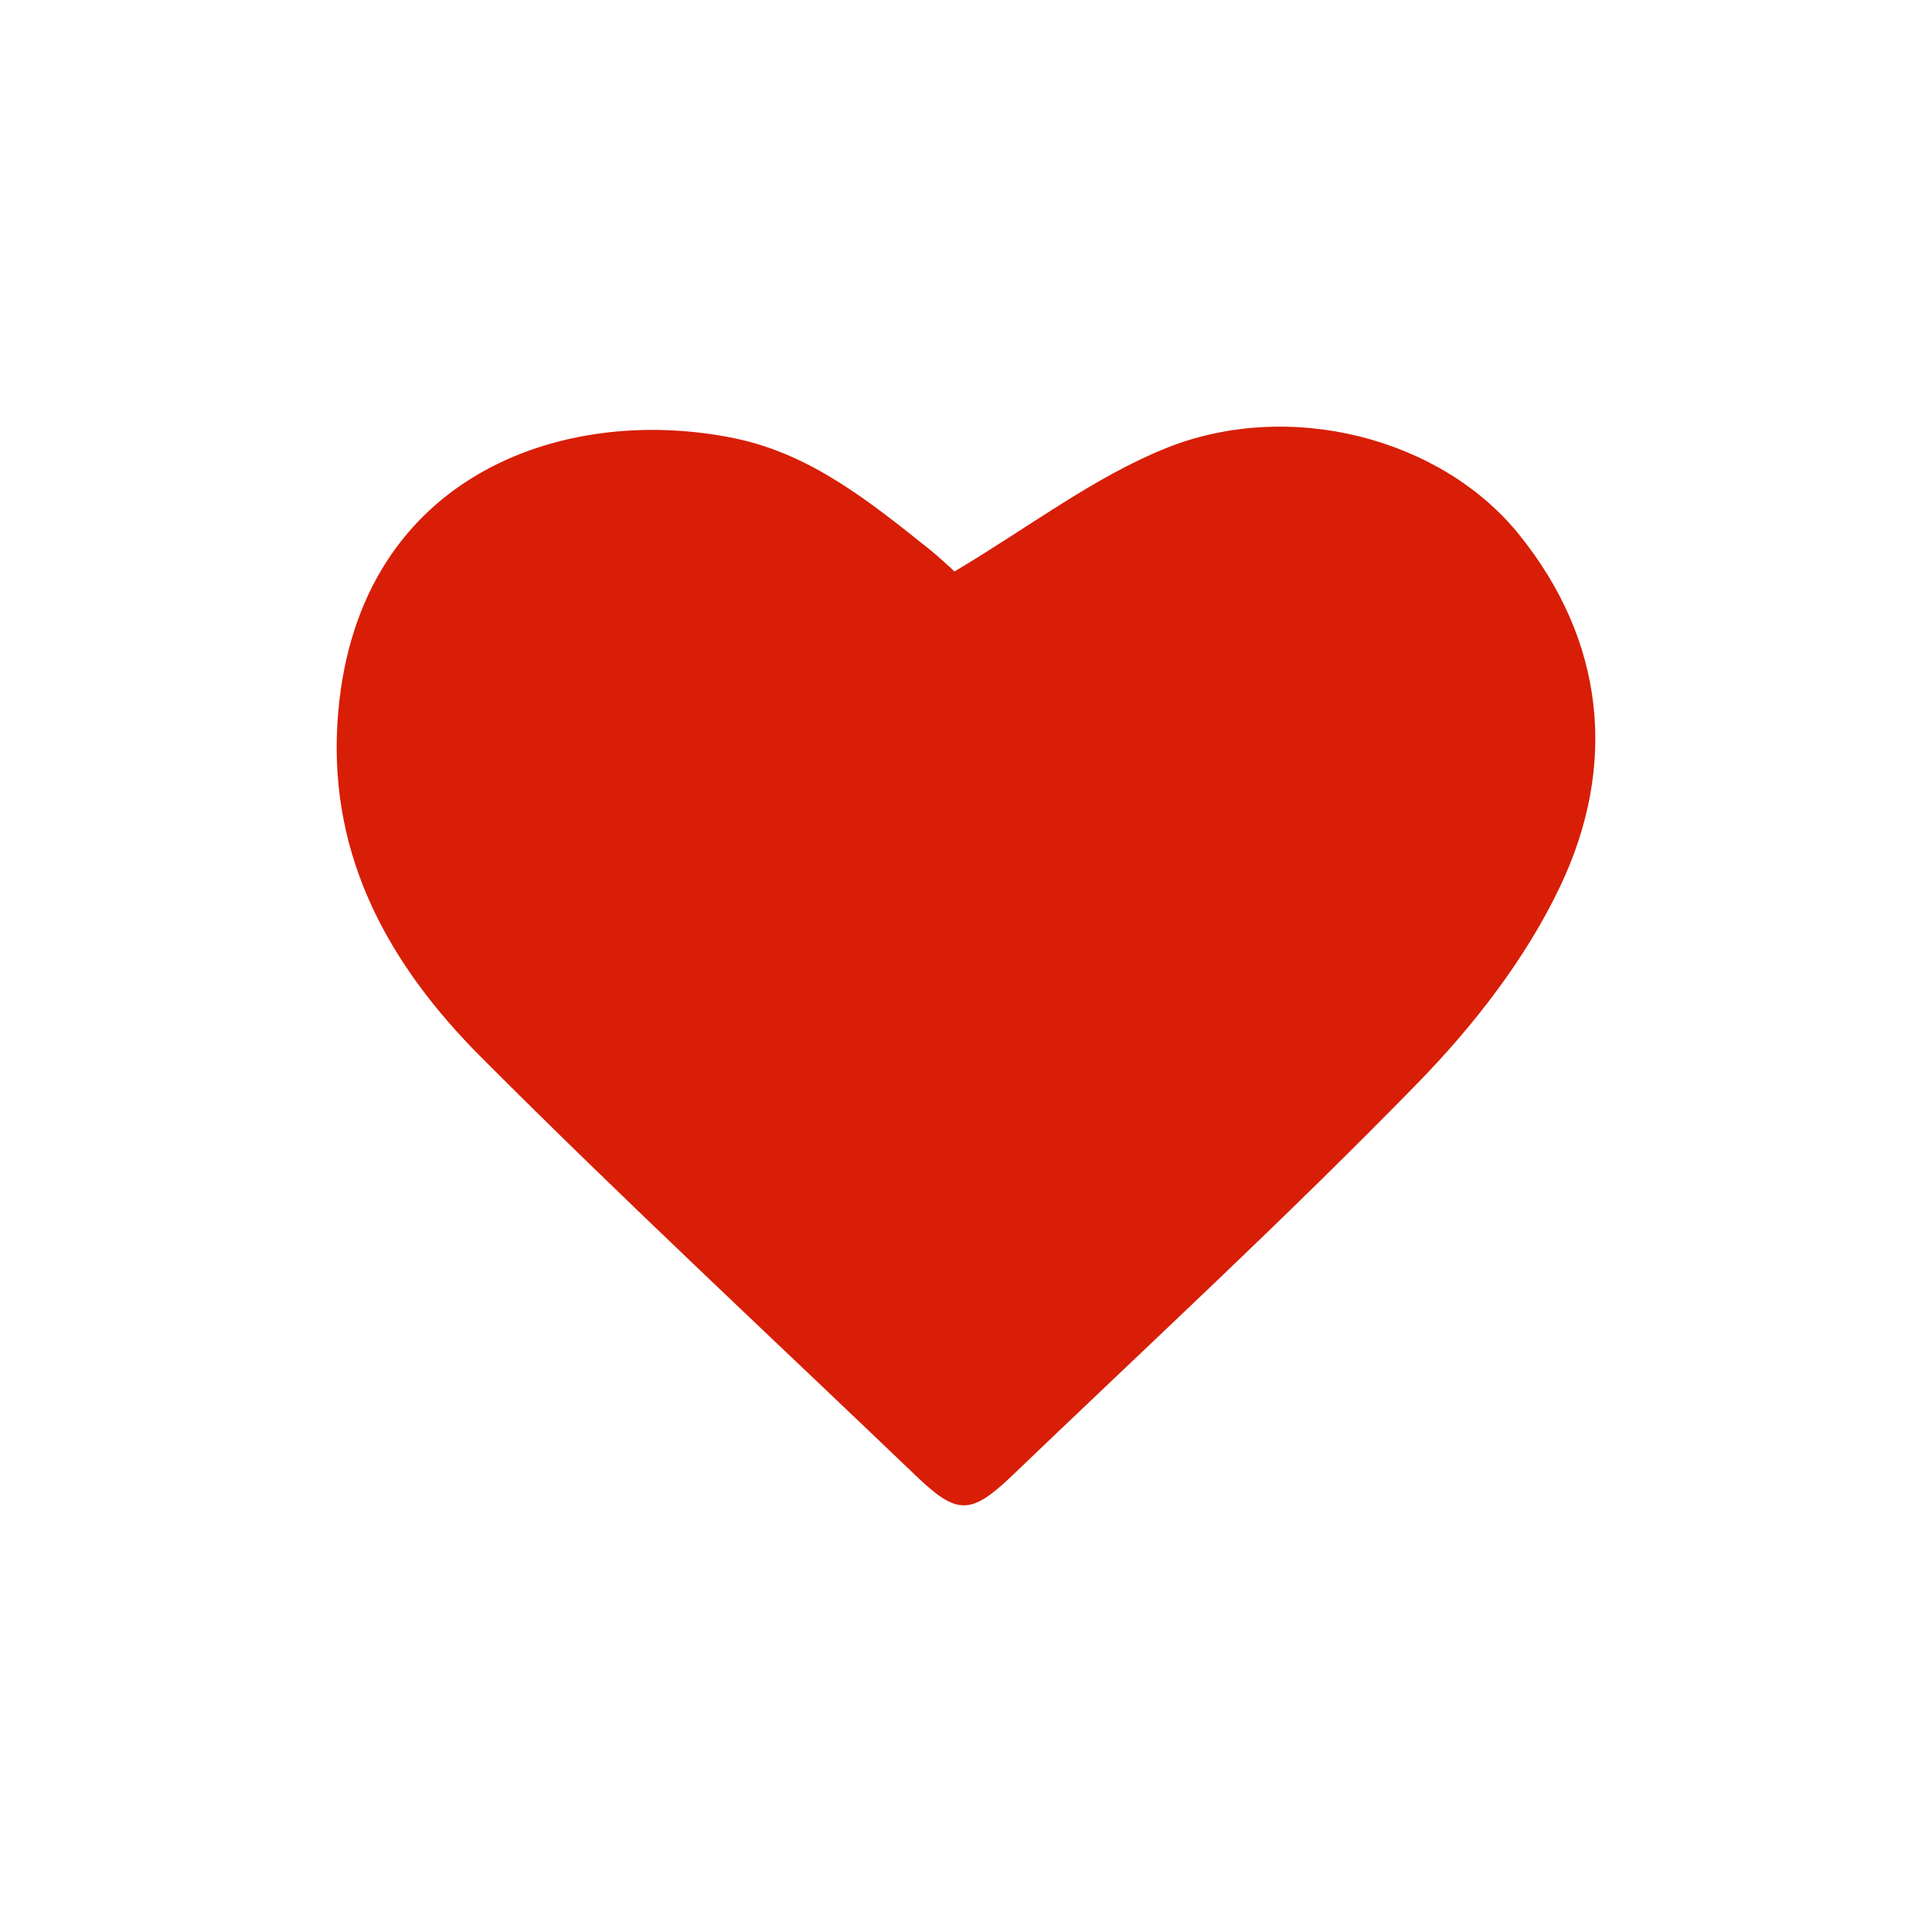
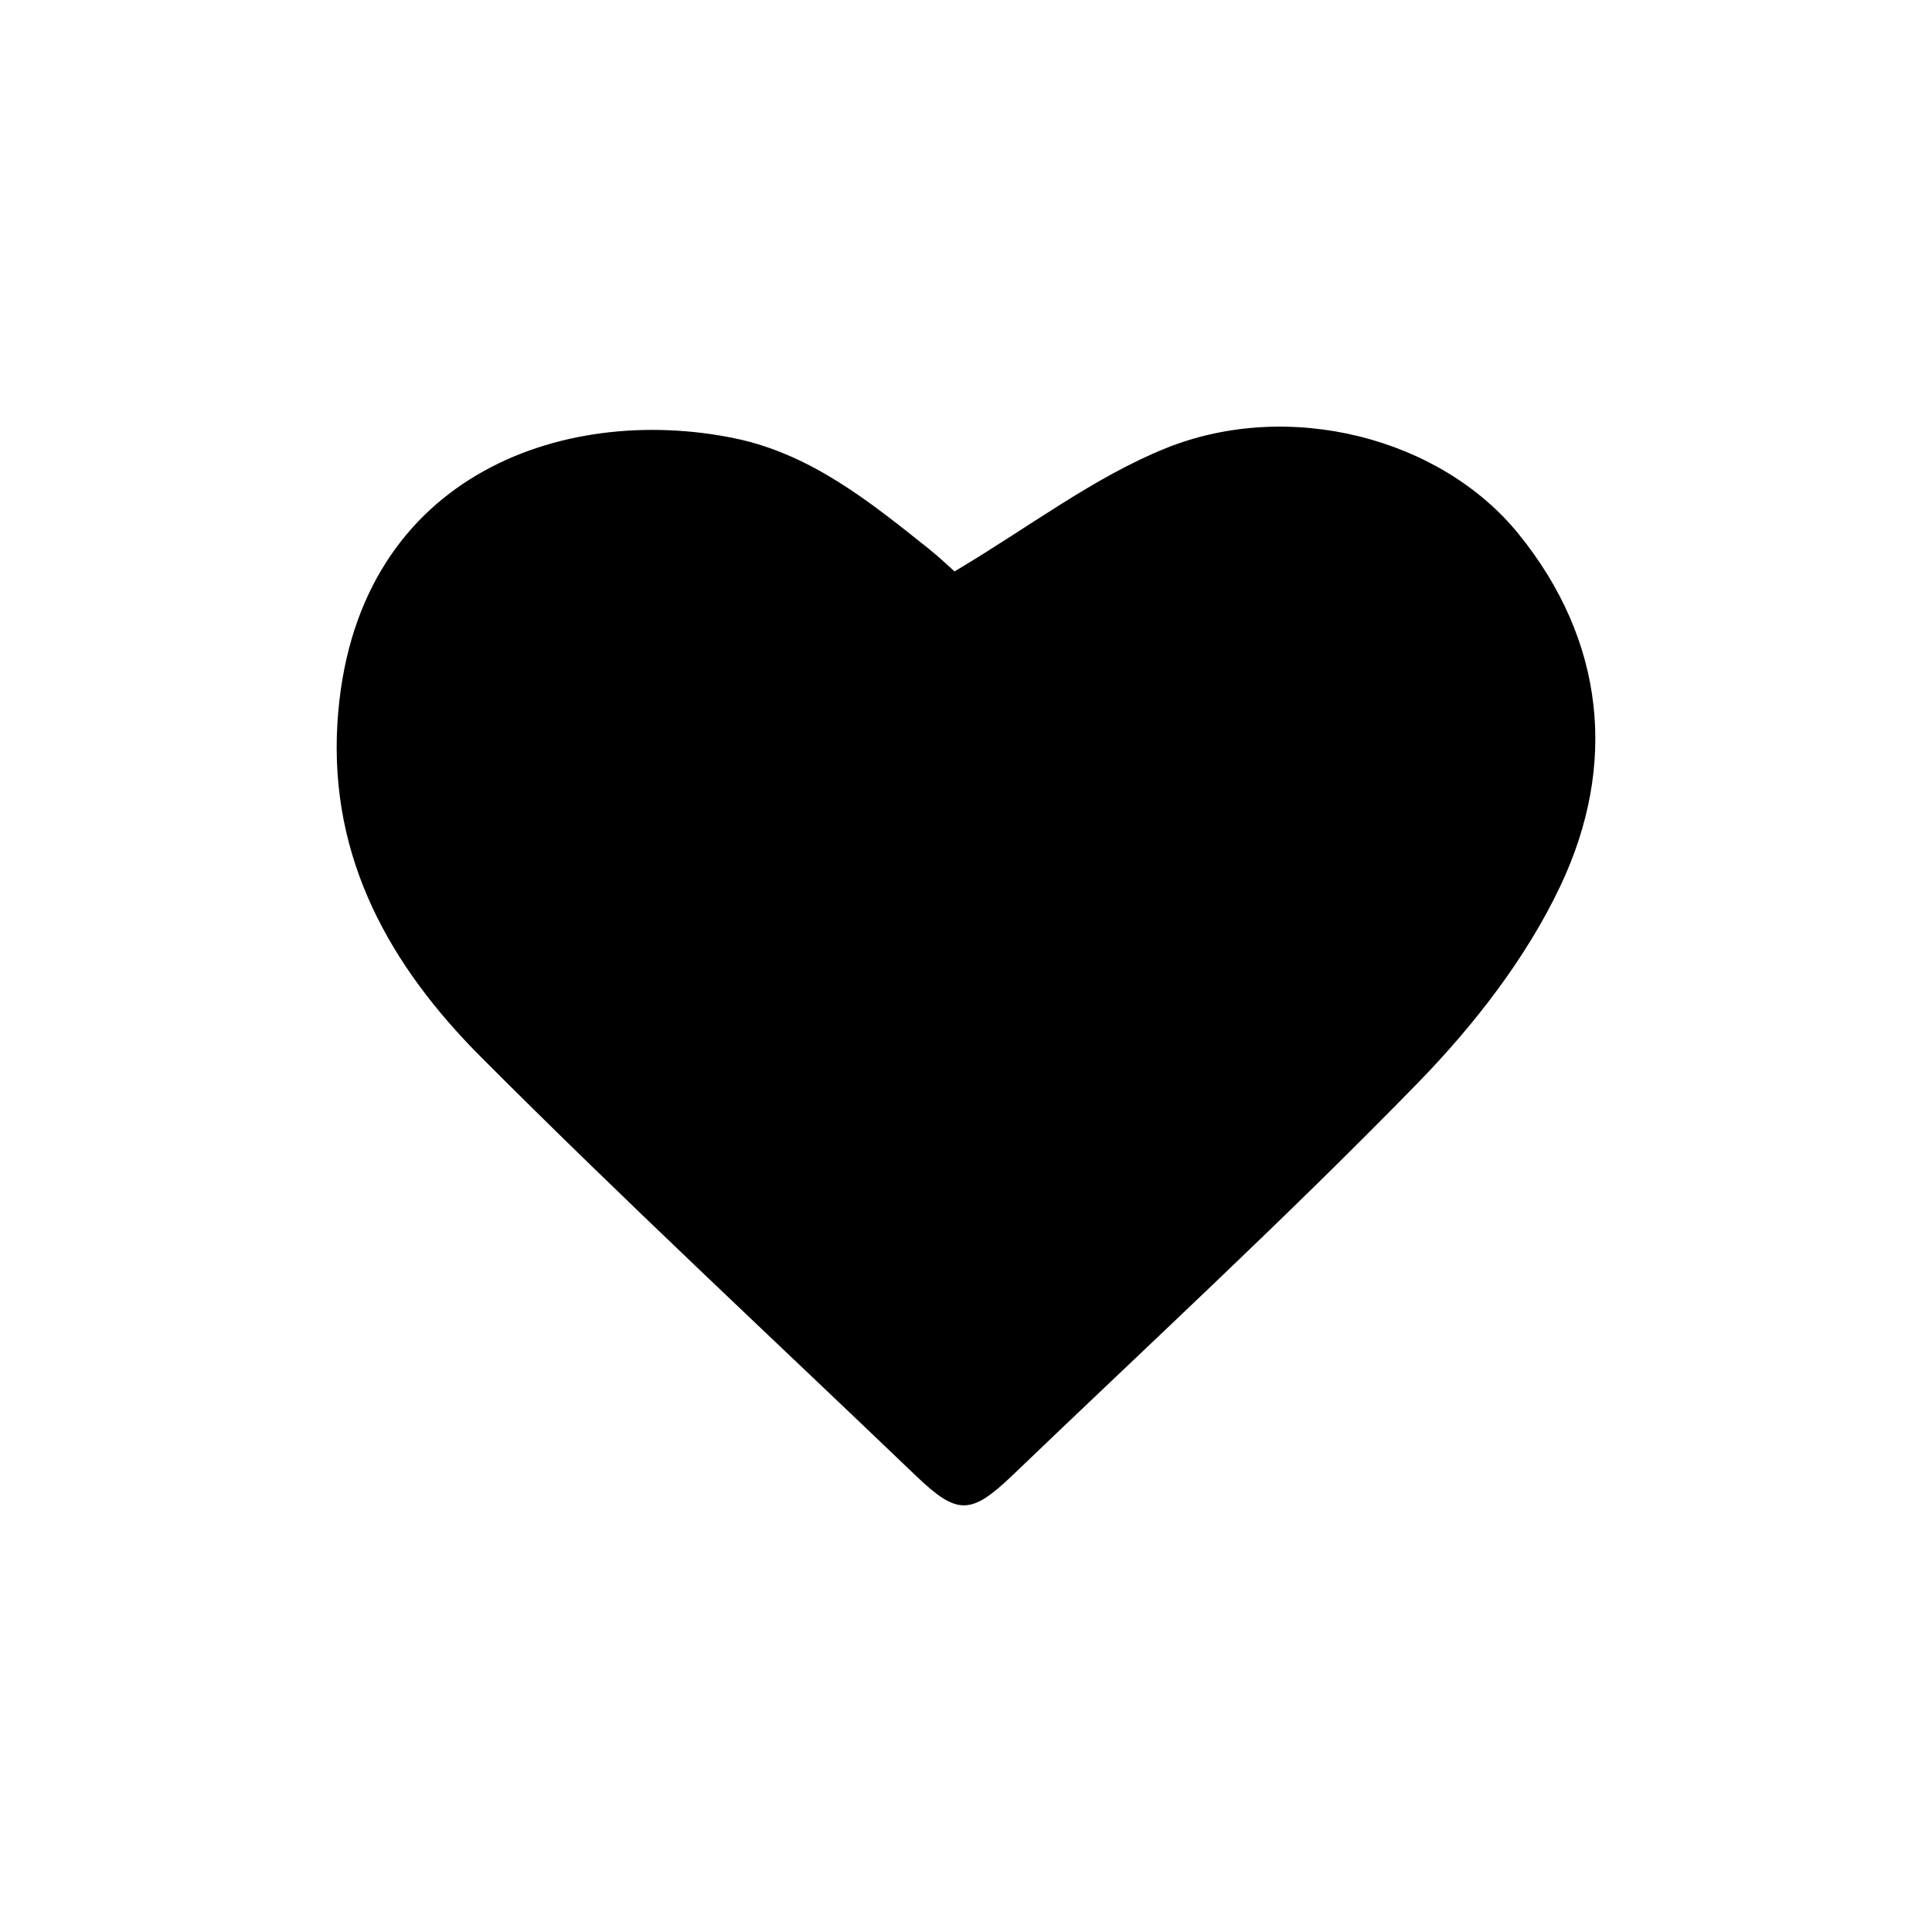
<svg xmlns="http://www.w3.org/2000/svg" t="1679022665208" class="icon" viewBox="0 0 1024 1024" version="1.1" p-id="1664" width="20" height="20">
-   <path d="M505.92 302.87c40.04-23.82 73.86-49.94 112.01-65.31 65.1-26.23 145.52-5.76 187.05 45.57 45.64 56.4 52.47 122.21 22.05 186.44-18.13 38.29-45.81 73.88-75.6 104.45-69.48 71.28-142.78 138.84-214.64 207.78-22.3 21.39-29.47 21.33-51.4 0.32-77.05-73.82-155.28-146.46-230.59-222.01-47.85-48-80.3-104.84-75.97-176.68 7.86-130.47 118.7-170 210.51-151.13 40.35 8.3 71.61 33.58 102.81 58.46 5.99 4.8 11.54 10.14 13.77 12.11z" p-id="1665" fill="#d81e06" />
+   <path d="M505.92 302.87c40.04-23.82 73.86-49.94 112.01-65.31 65.1-26.23 145.52-5.76 187.05 45.57 45.64 56.4 52.47 122.21 22.05 186.44-18.13 38.29-45.81 73.88-75.6 104.45-69.48 71.28-142.78 138.84-214.64 207.78-22.3 21.39-29.47 21.33-51.4 0.32-77.05-73.82-155.28-146.46-230.59-222.01-47.85-48-80.3-104.84-75.97-176.68 7.86-130.47 118.7-170 210.51-151.13 40.35 8.3 71.61 33.58 102.81 58.46 5.99 4.8 11.54 10.14 13.77 12.11z" p-id="1665" fill="currentColor" />
</svg>
